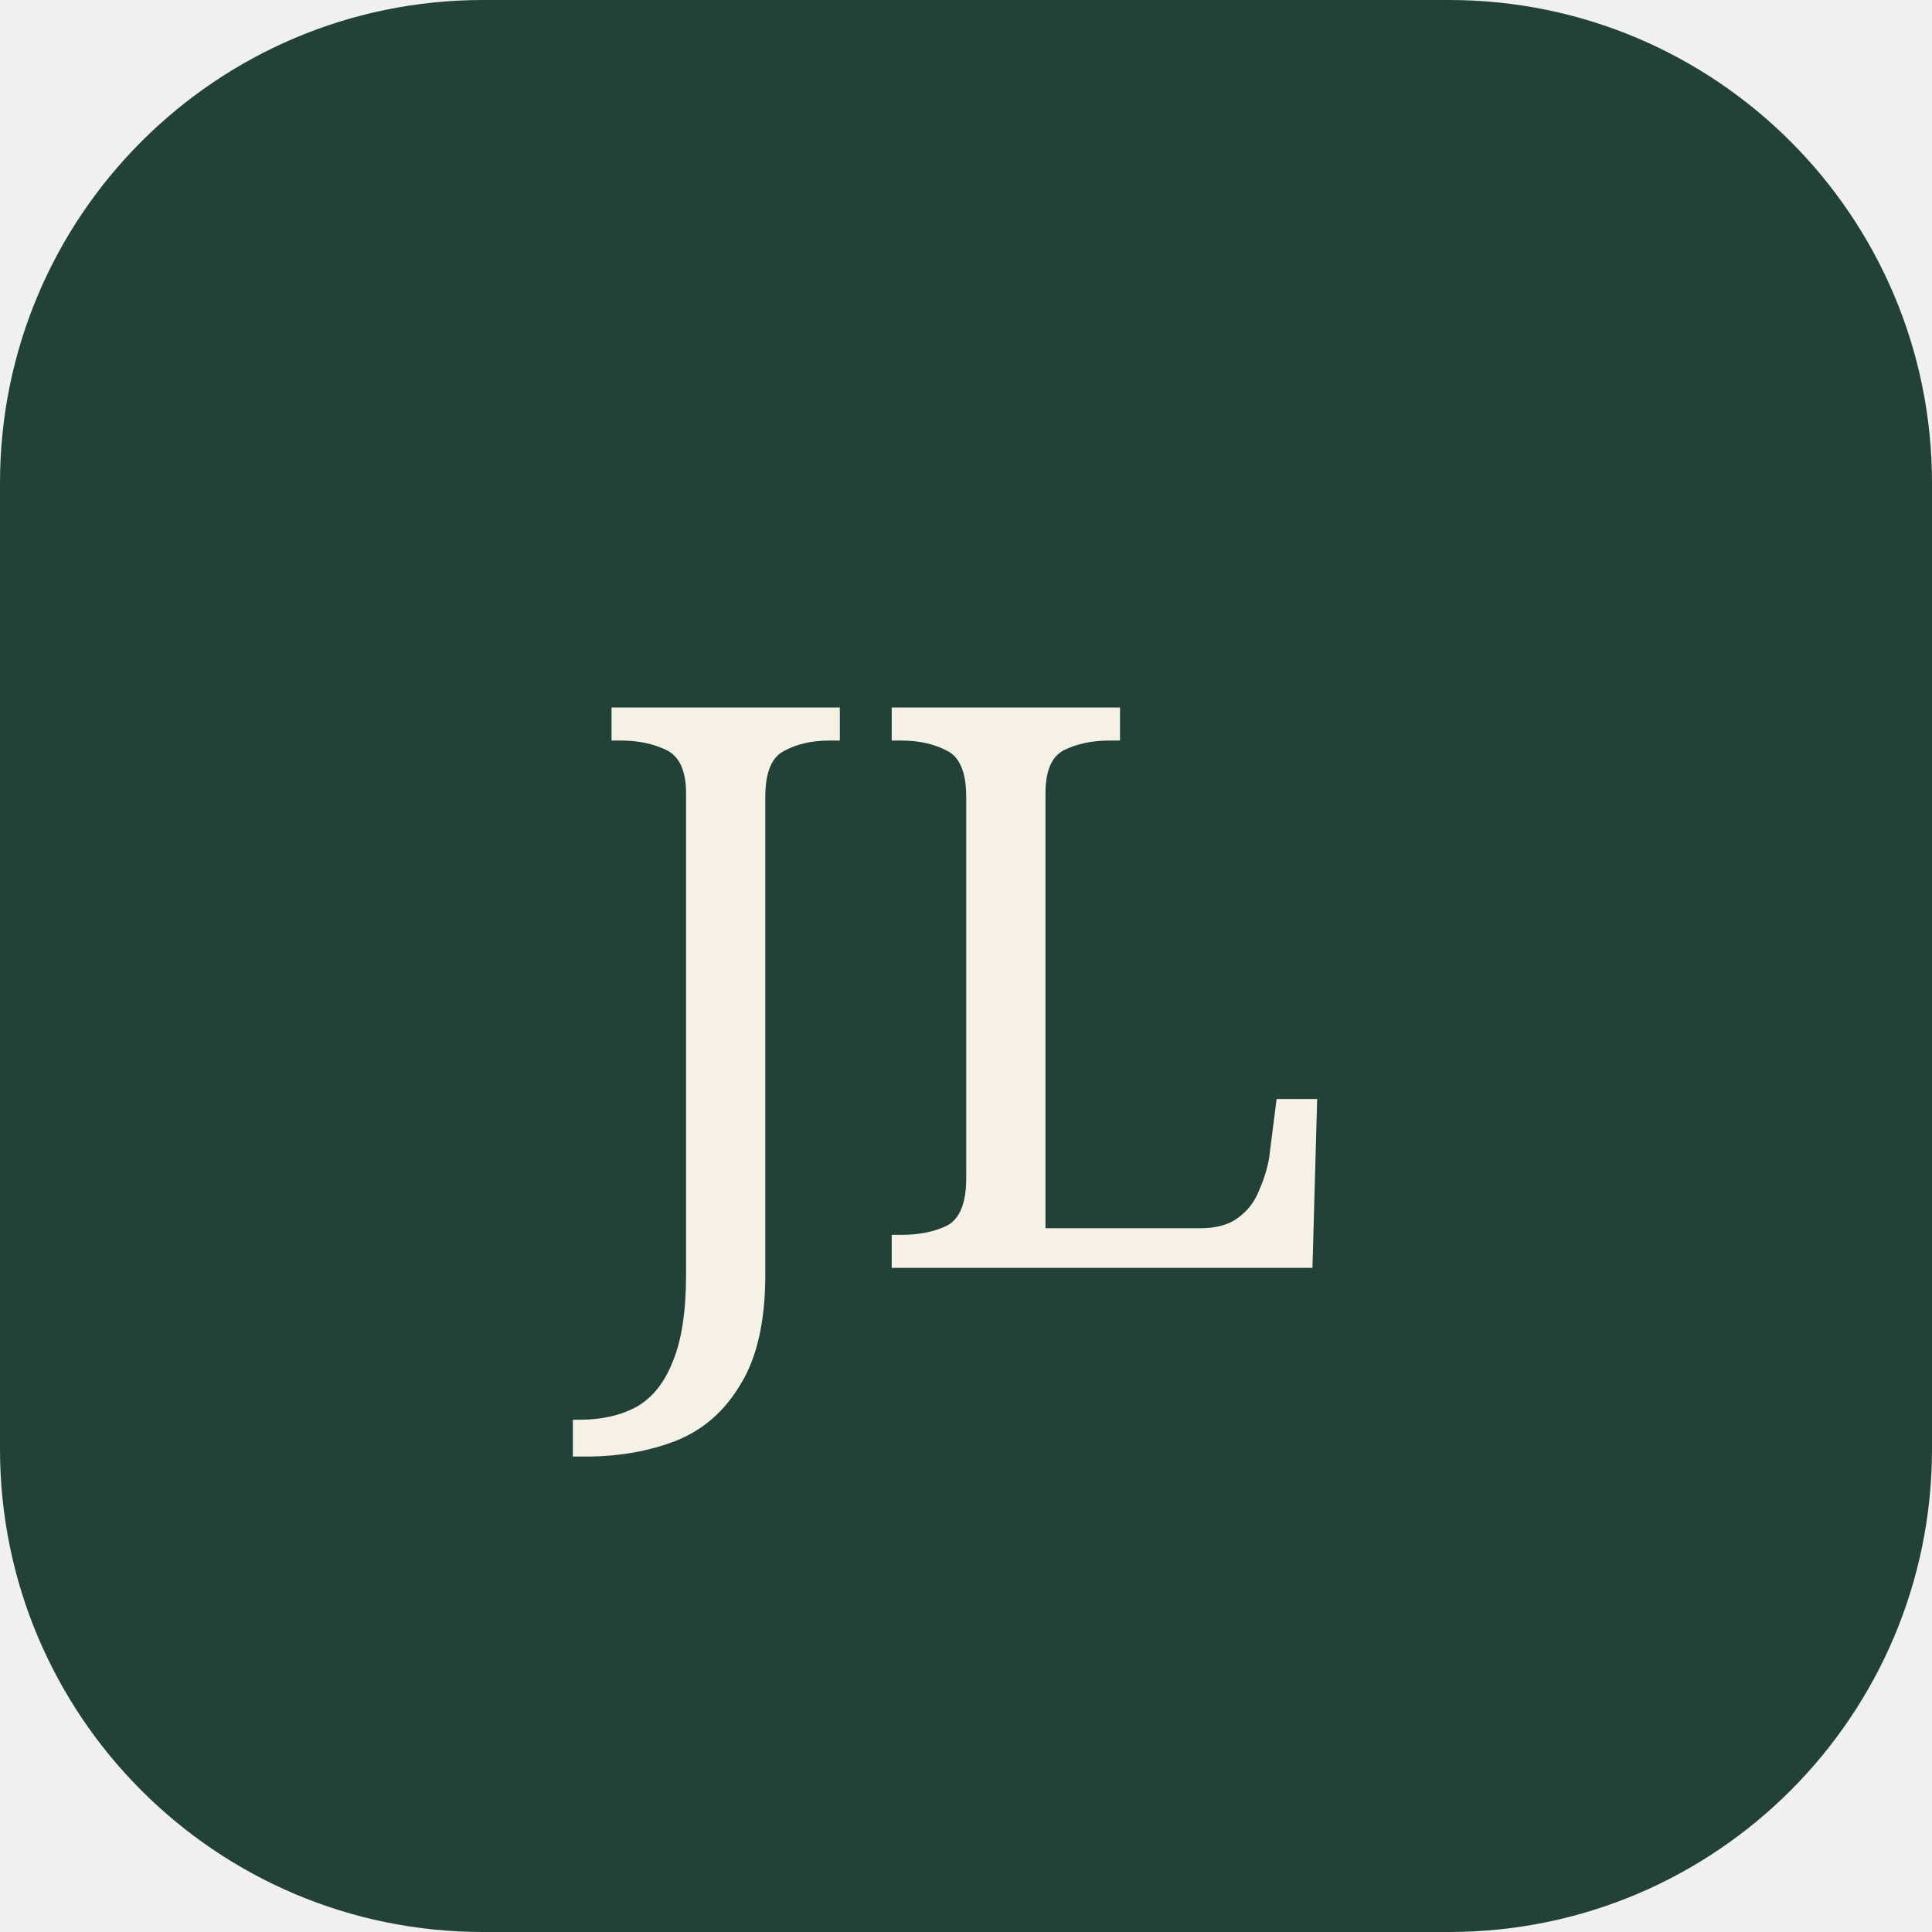
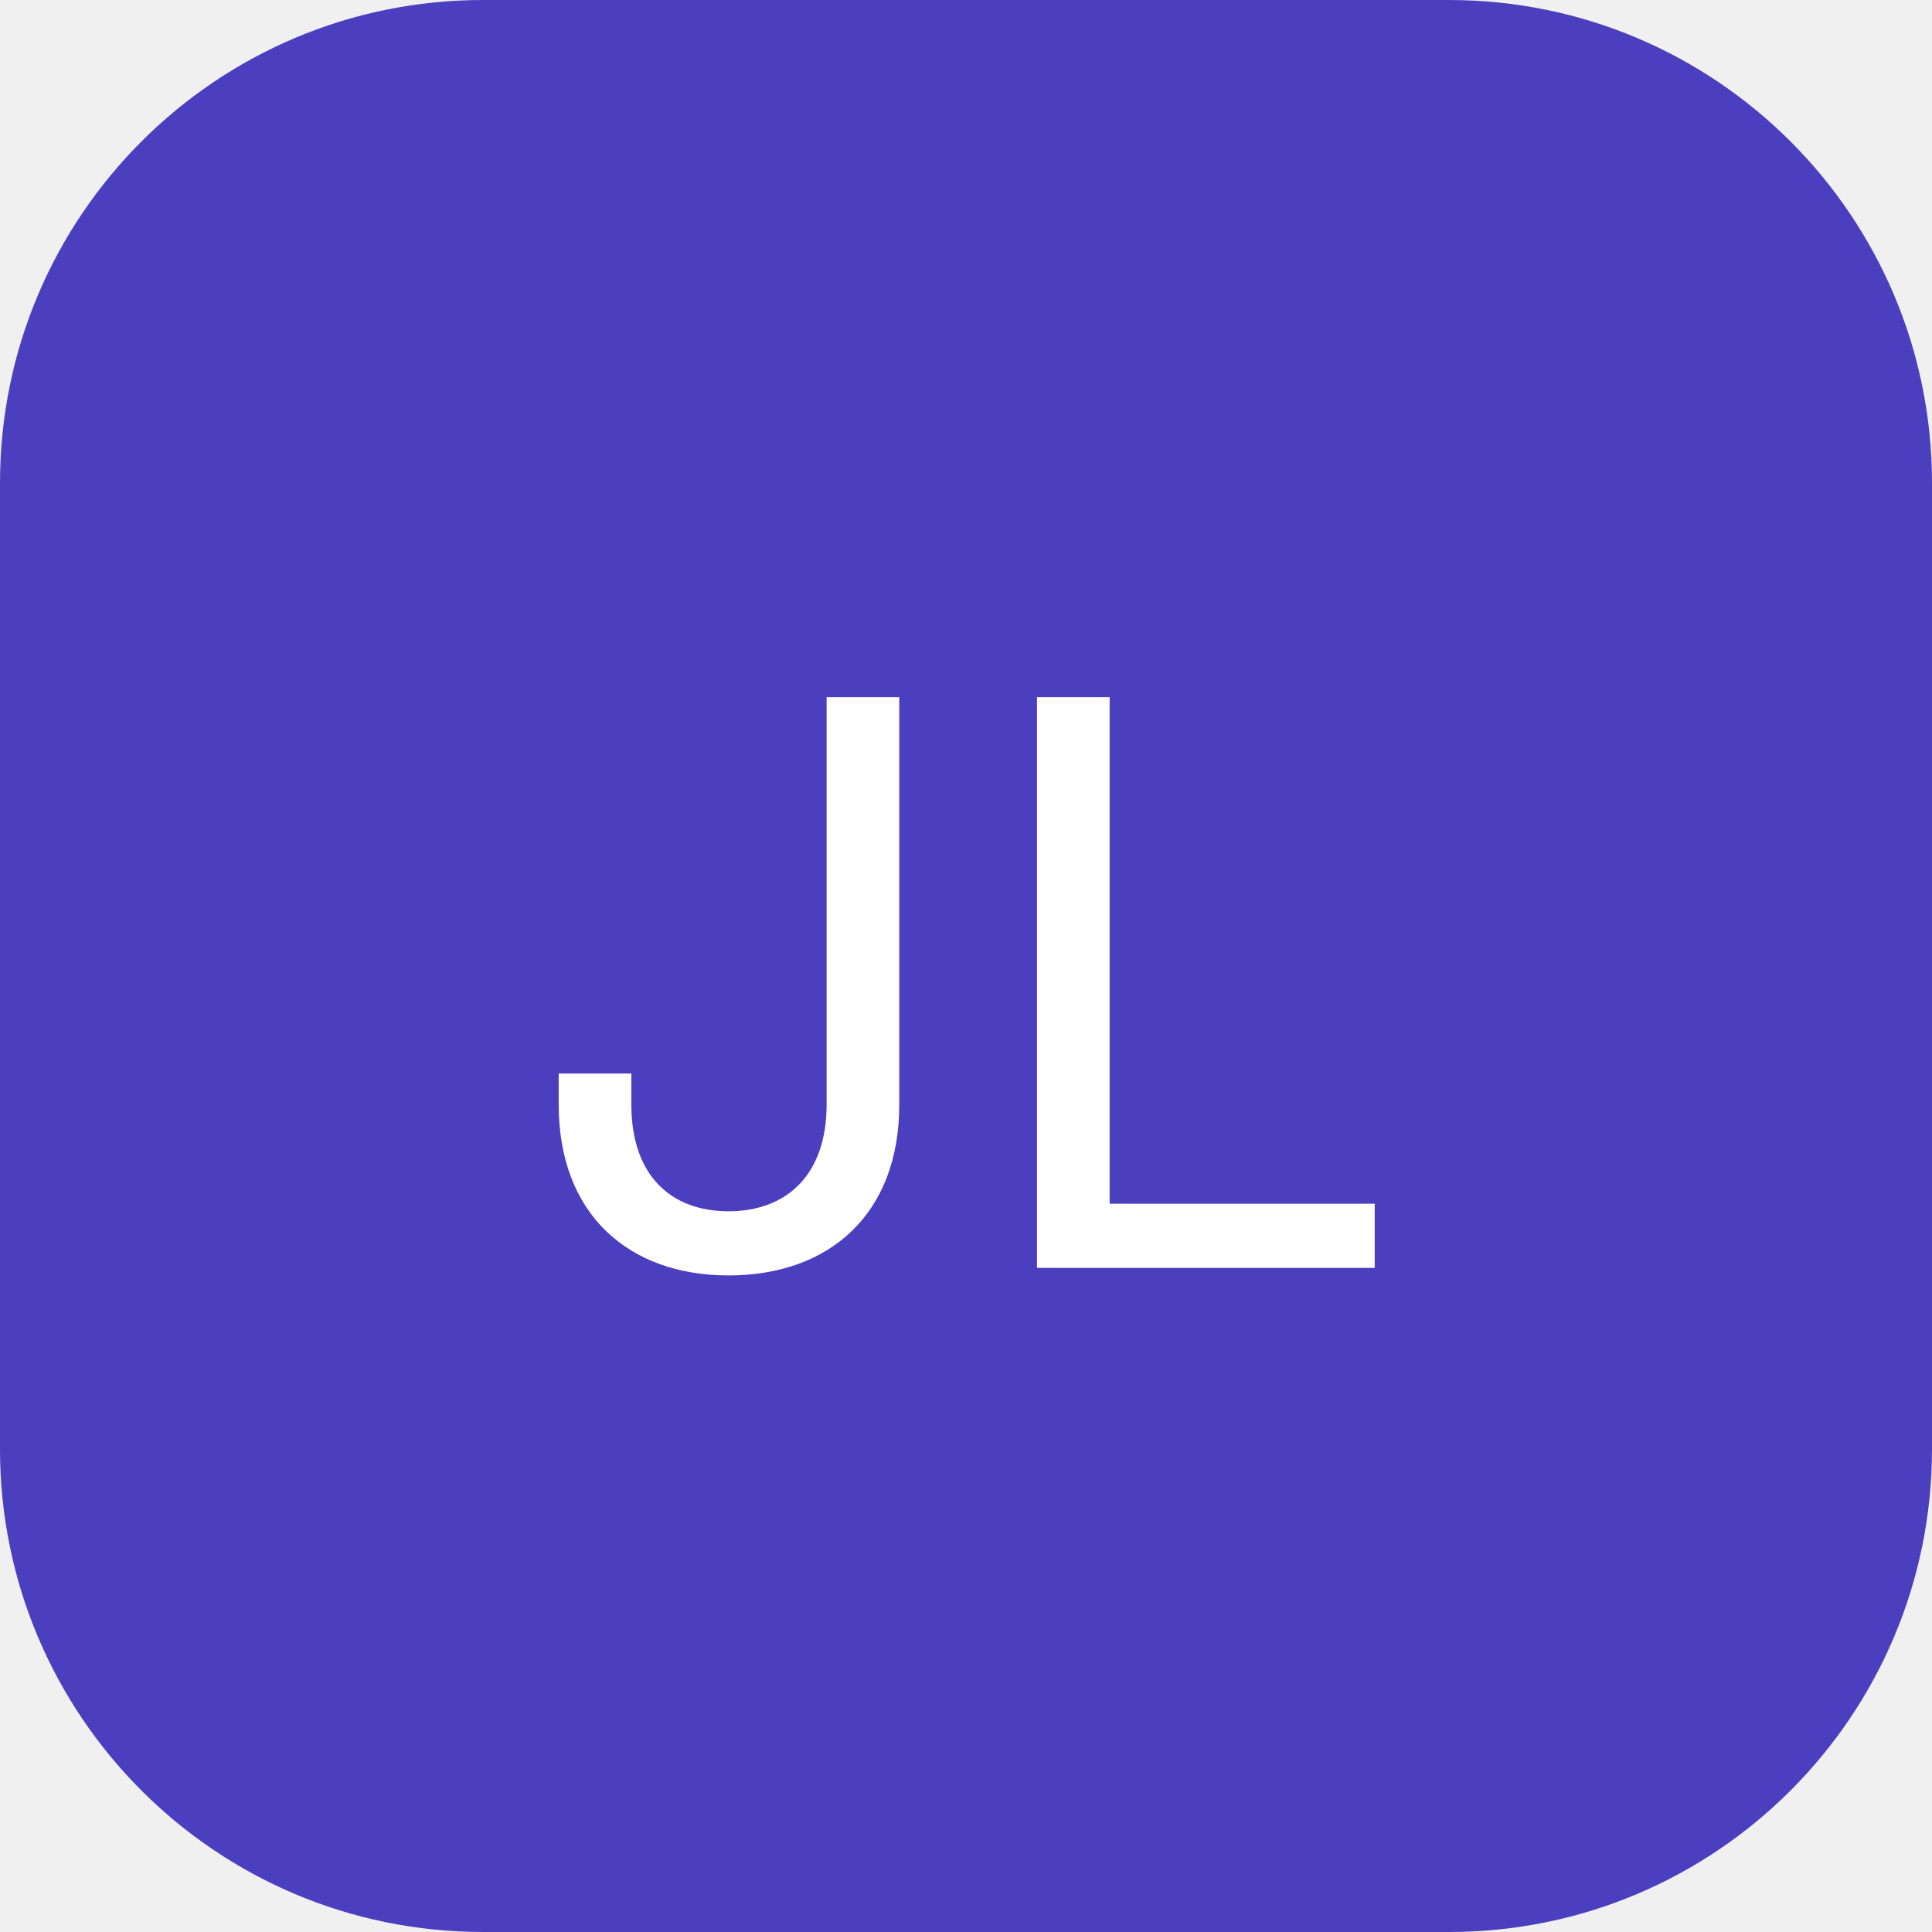
<svg xmlns="http://www.w3.org/2000/svg" viewBox="0 0 32 32">
-   <rect width="32" height="32" rx="8" fill="#234237" />
-   <text x="16" y="21" text-anchor="middle" font-family="Georgia, serif" font-size="13" fill="#f6f1e7">JL</text>
+   <rect width="32" height="32" rx="8" fill="#4c3fbf" />
+   <text x="16" y="21" text-anchor="middle" font-family="Inter, Arial, sans-serif" font-size="13" fill="#ffffff">JL</text>
</svg>
